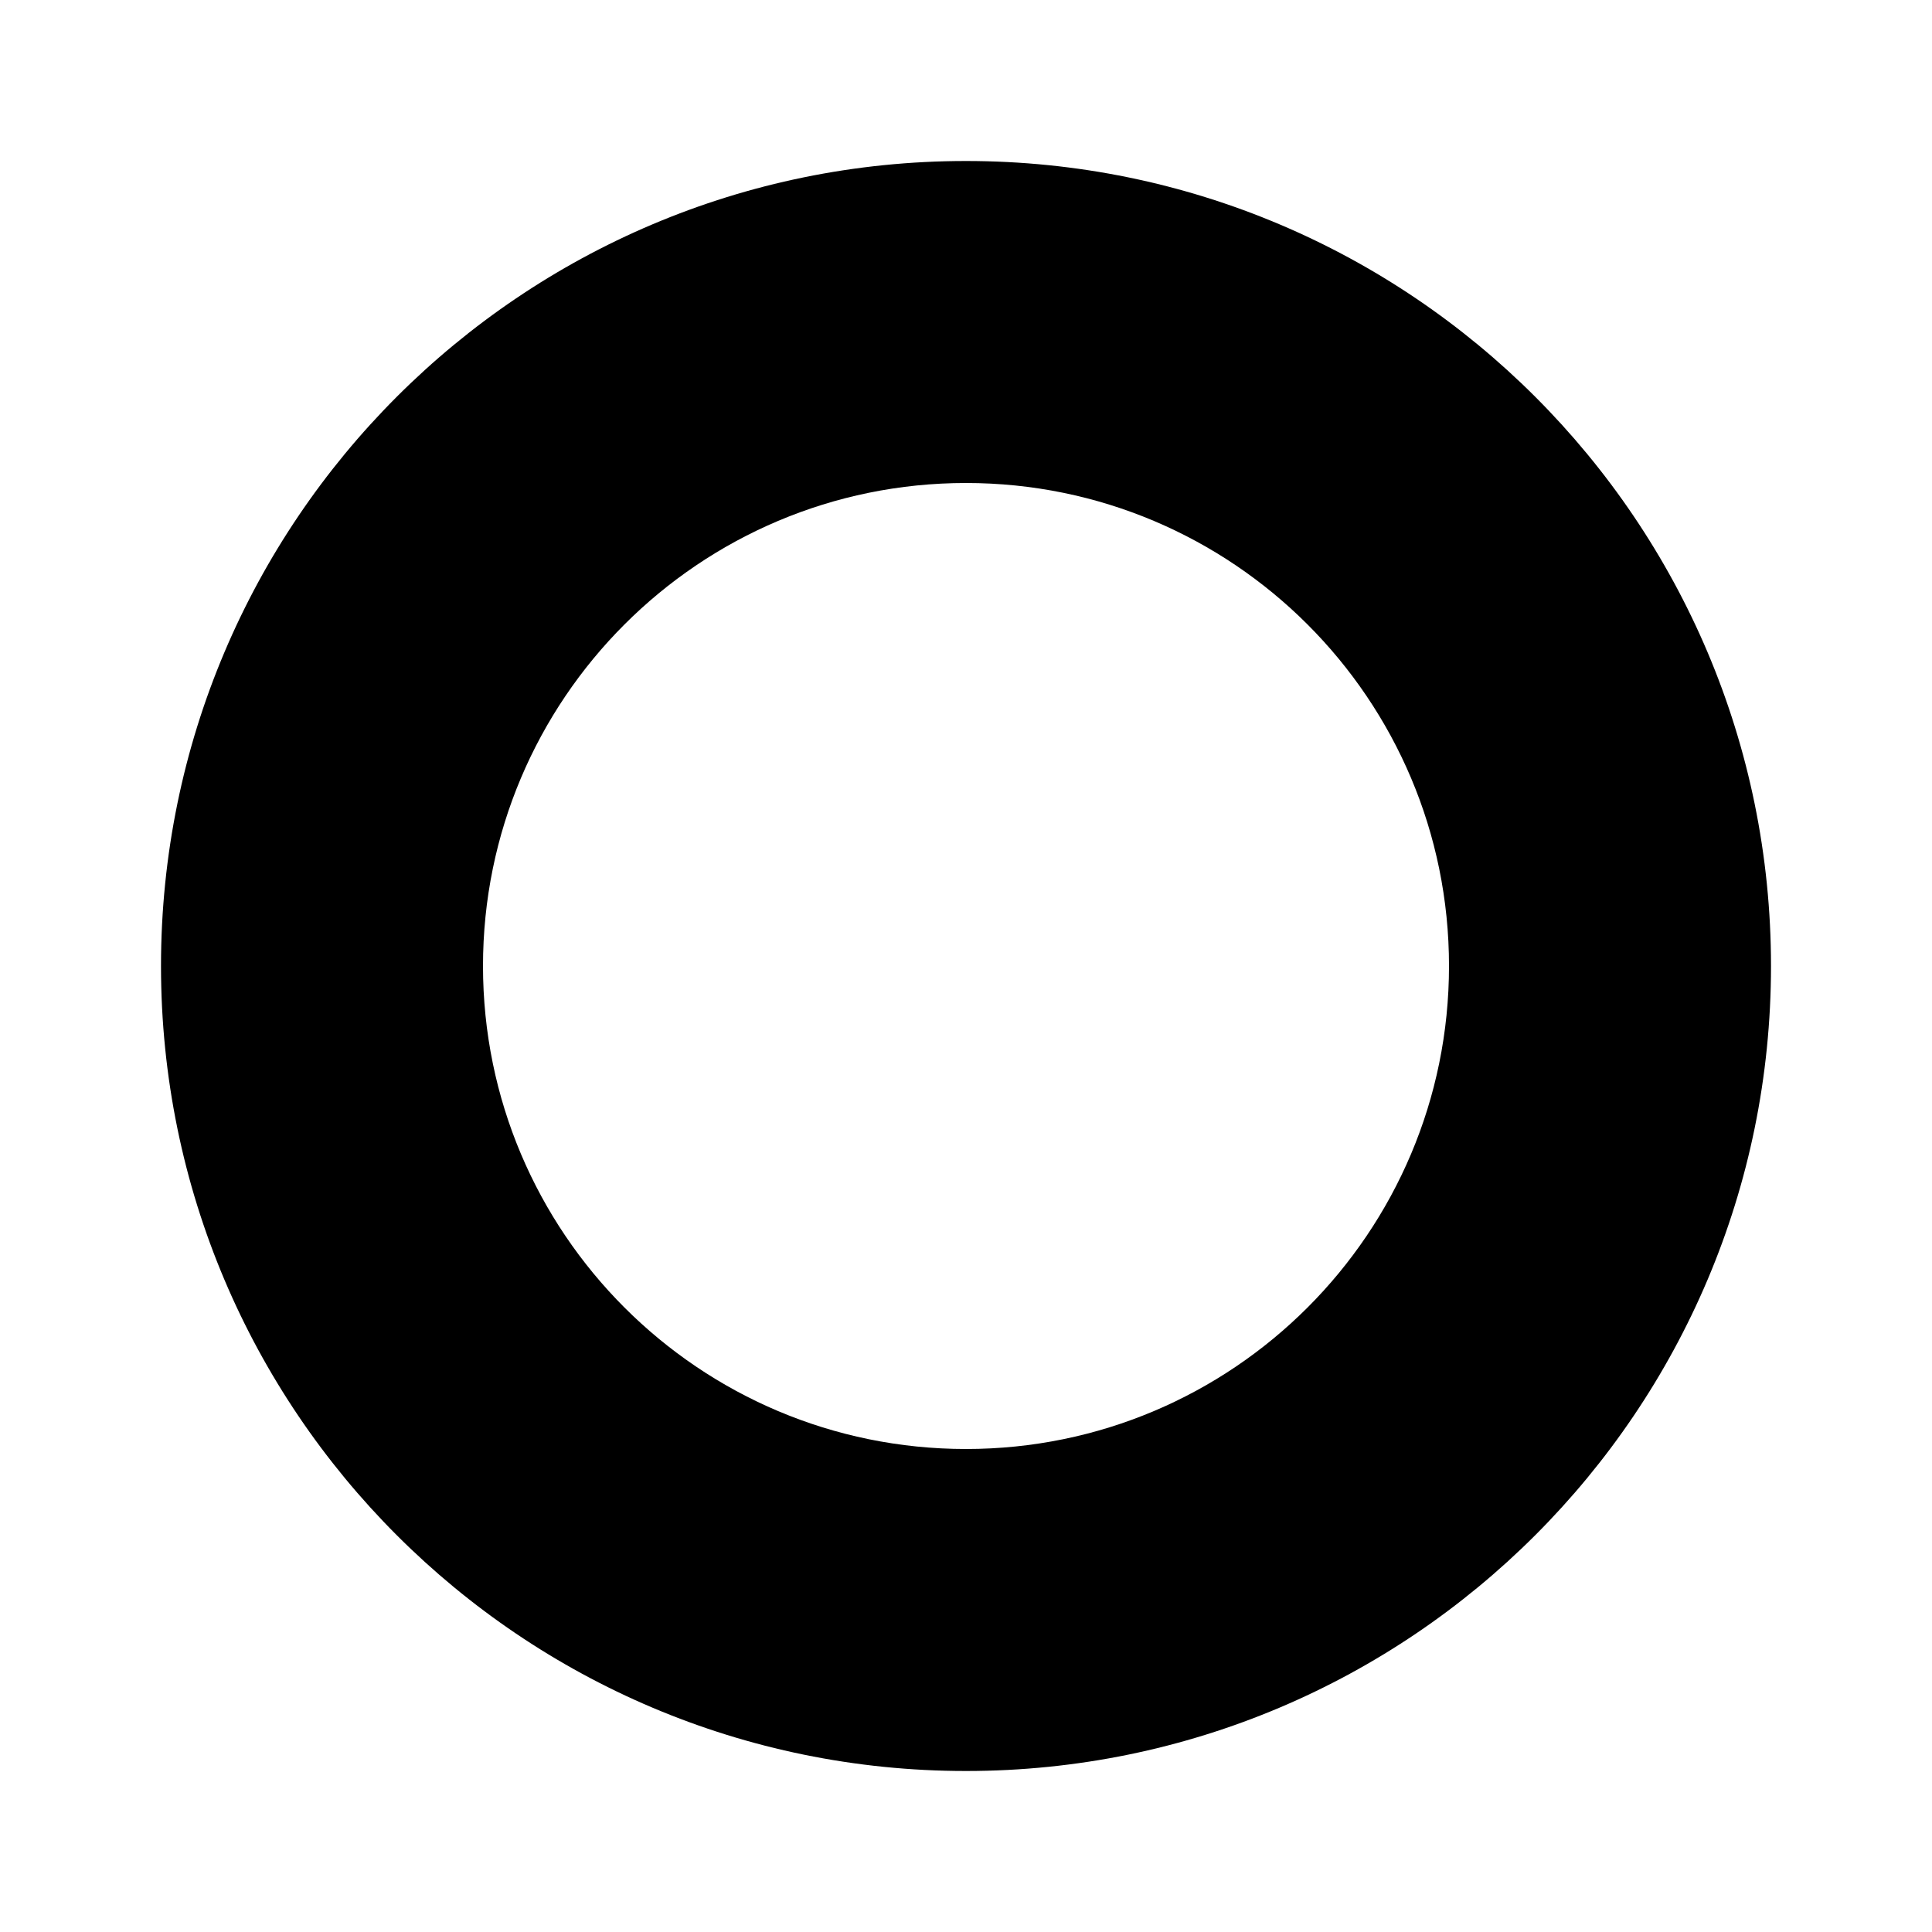
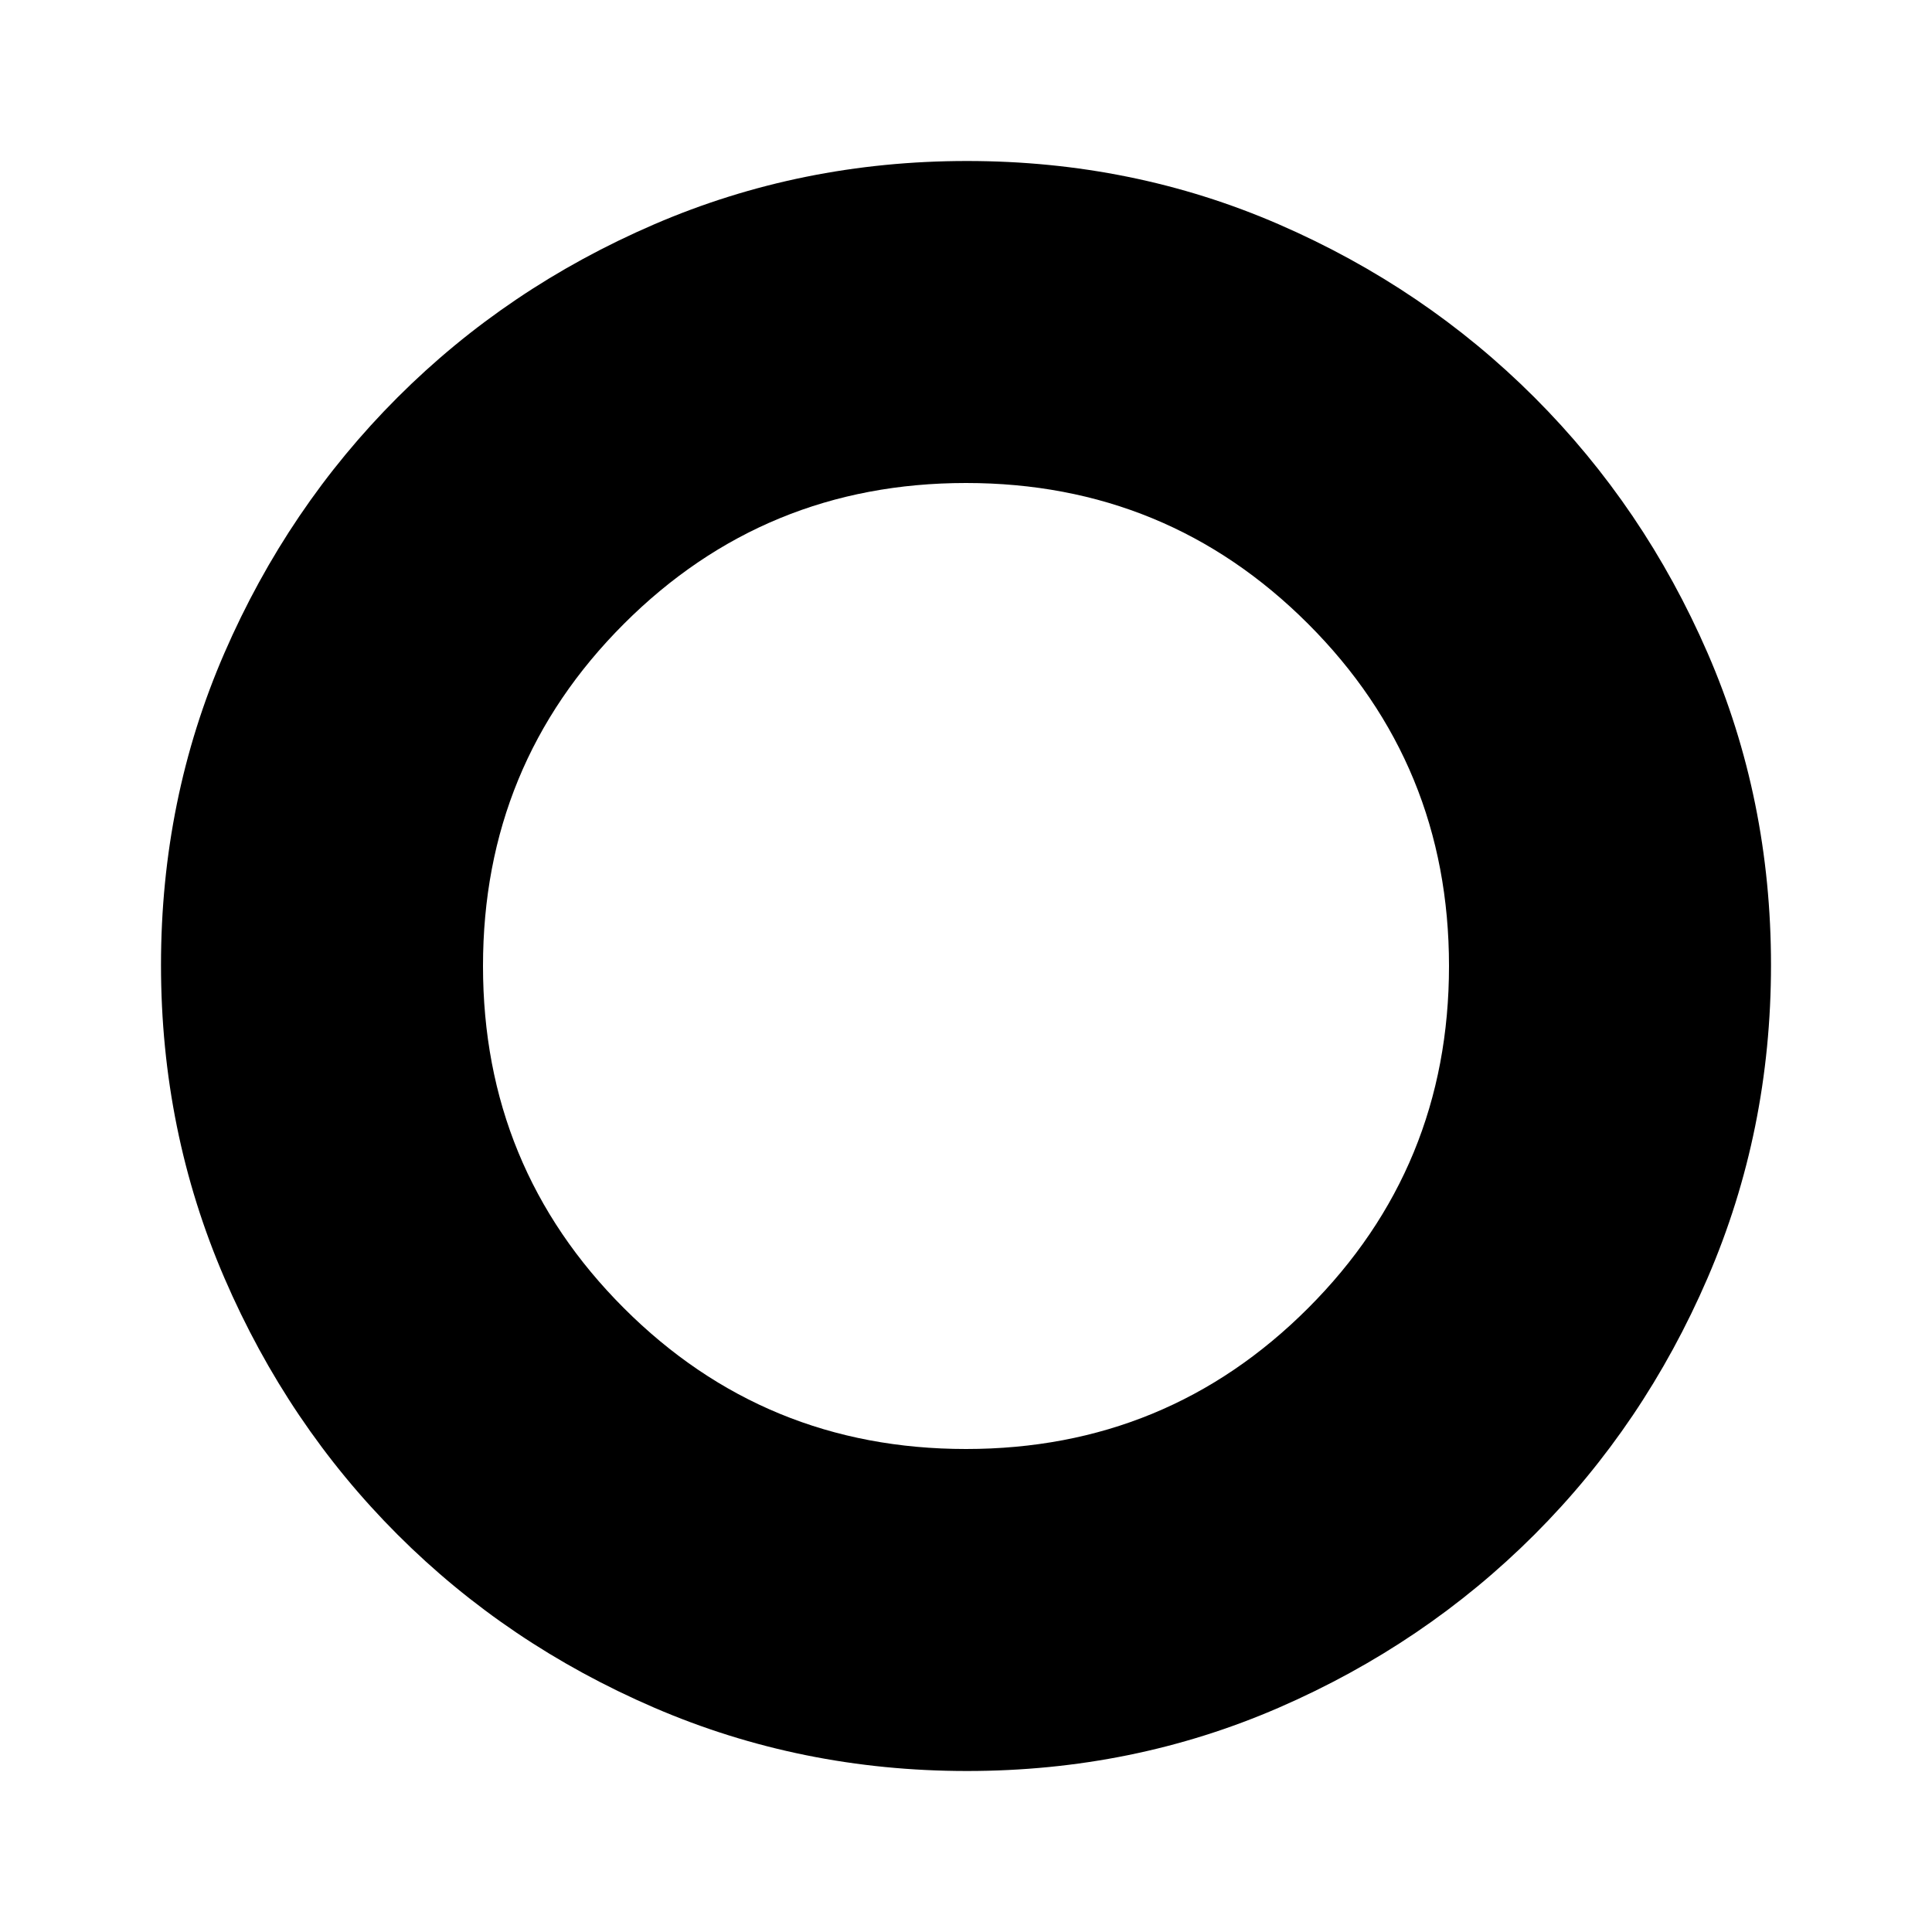
- <svg xmlns="http://www.w3.org/2000/svg" viewBox="0 0 24 24" width="20" height="20" fill="currentColor" aria-hidden="true">
-   <path d="M12 2a10 10 0 1 1 0 20 10 10 0 0 1 0-20Zm0 4a6 6 0 1 0 0 12 6 6 0 0 0 0-12Z" />
+ <svg xmlns="http://www.w3.org/2000/svg" viewBox="0 -960 960 960" width="20" height="20" fill="currentColor" aria-hidden="true">
+   <path d="M325-111.5q-73-31.5-127.5-86t-86-127.5Q80-398 80-480.5t31.5-155q31.5-72.5 86-127t127.5-86Q398-880 480.5-880t155 31.5q72.5 31.5 127 86t86 127Q880-563 880-480.5T848.5-325q-31.5 73-86 127.5t-127 86Q563-80 480.5-80T325-111.5ZM650-310q70-70 70-170t-70-170q-70-70-170-70t-170 70q-70 70-70 170t70 170q70 70 170 70t170-70Z" />
</svg>
